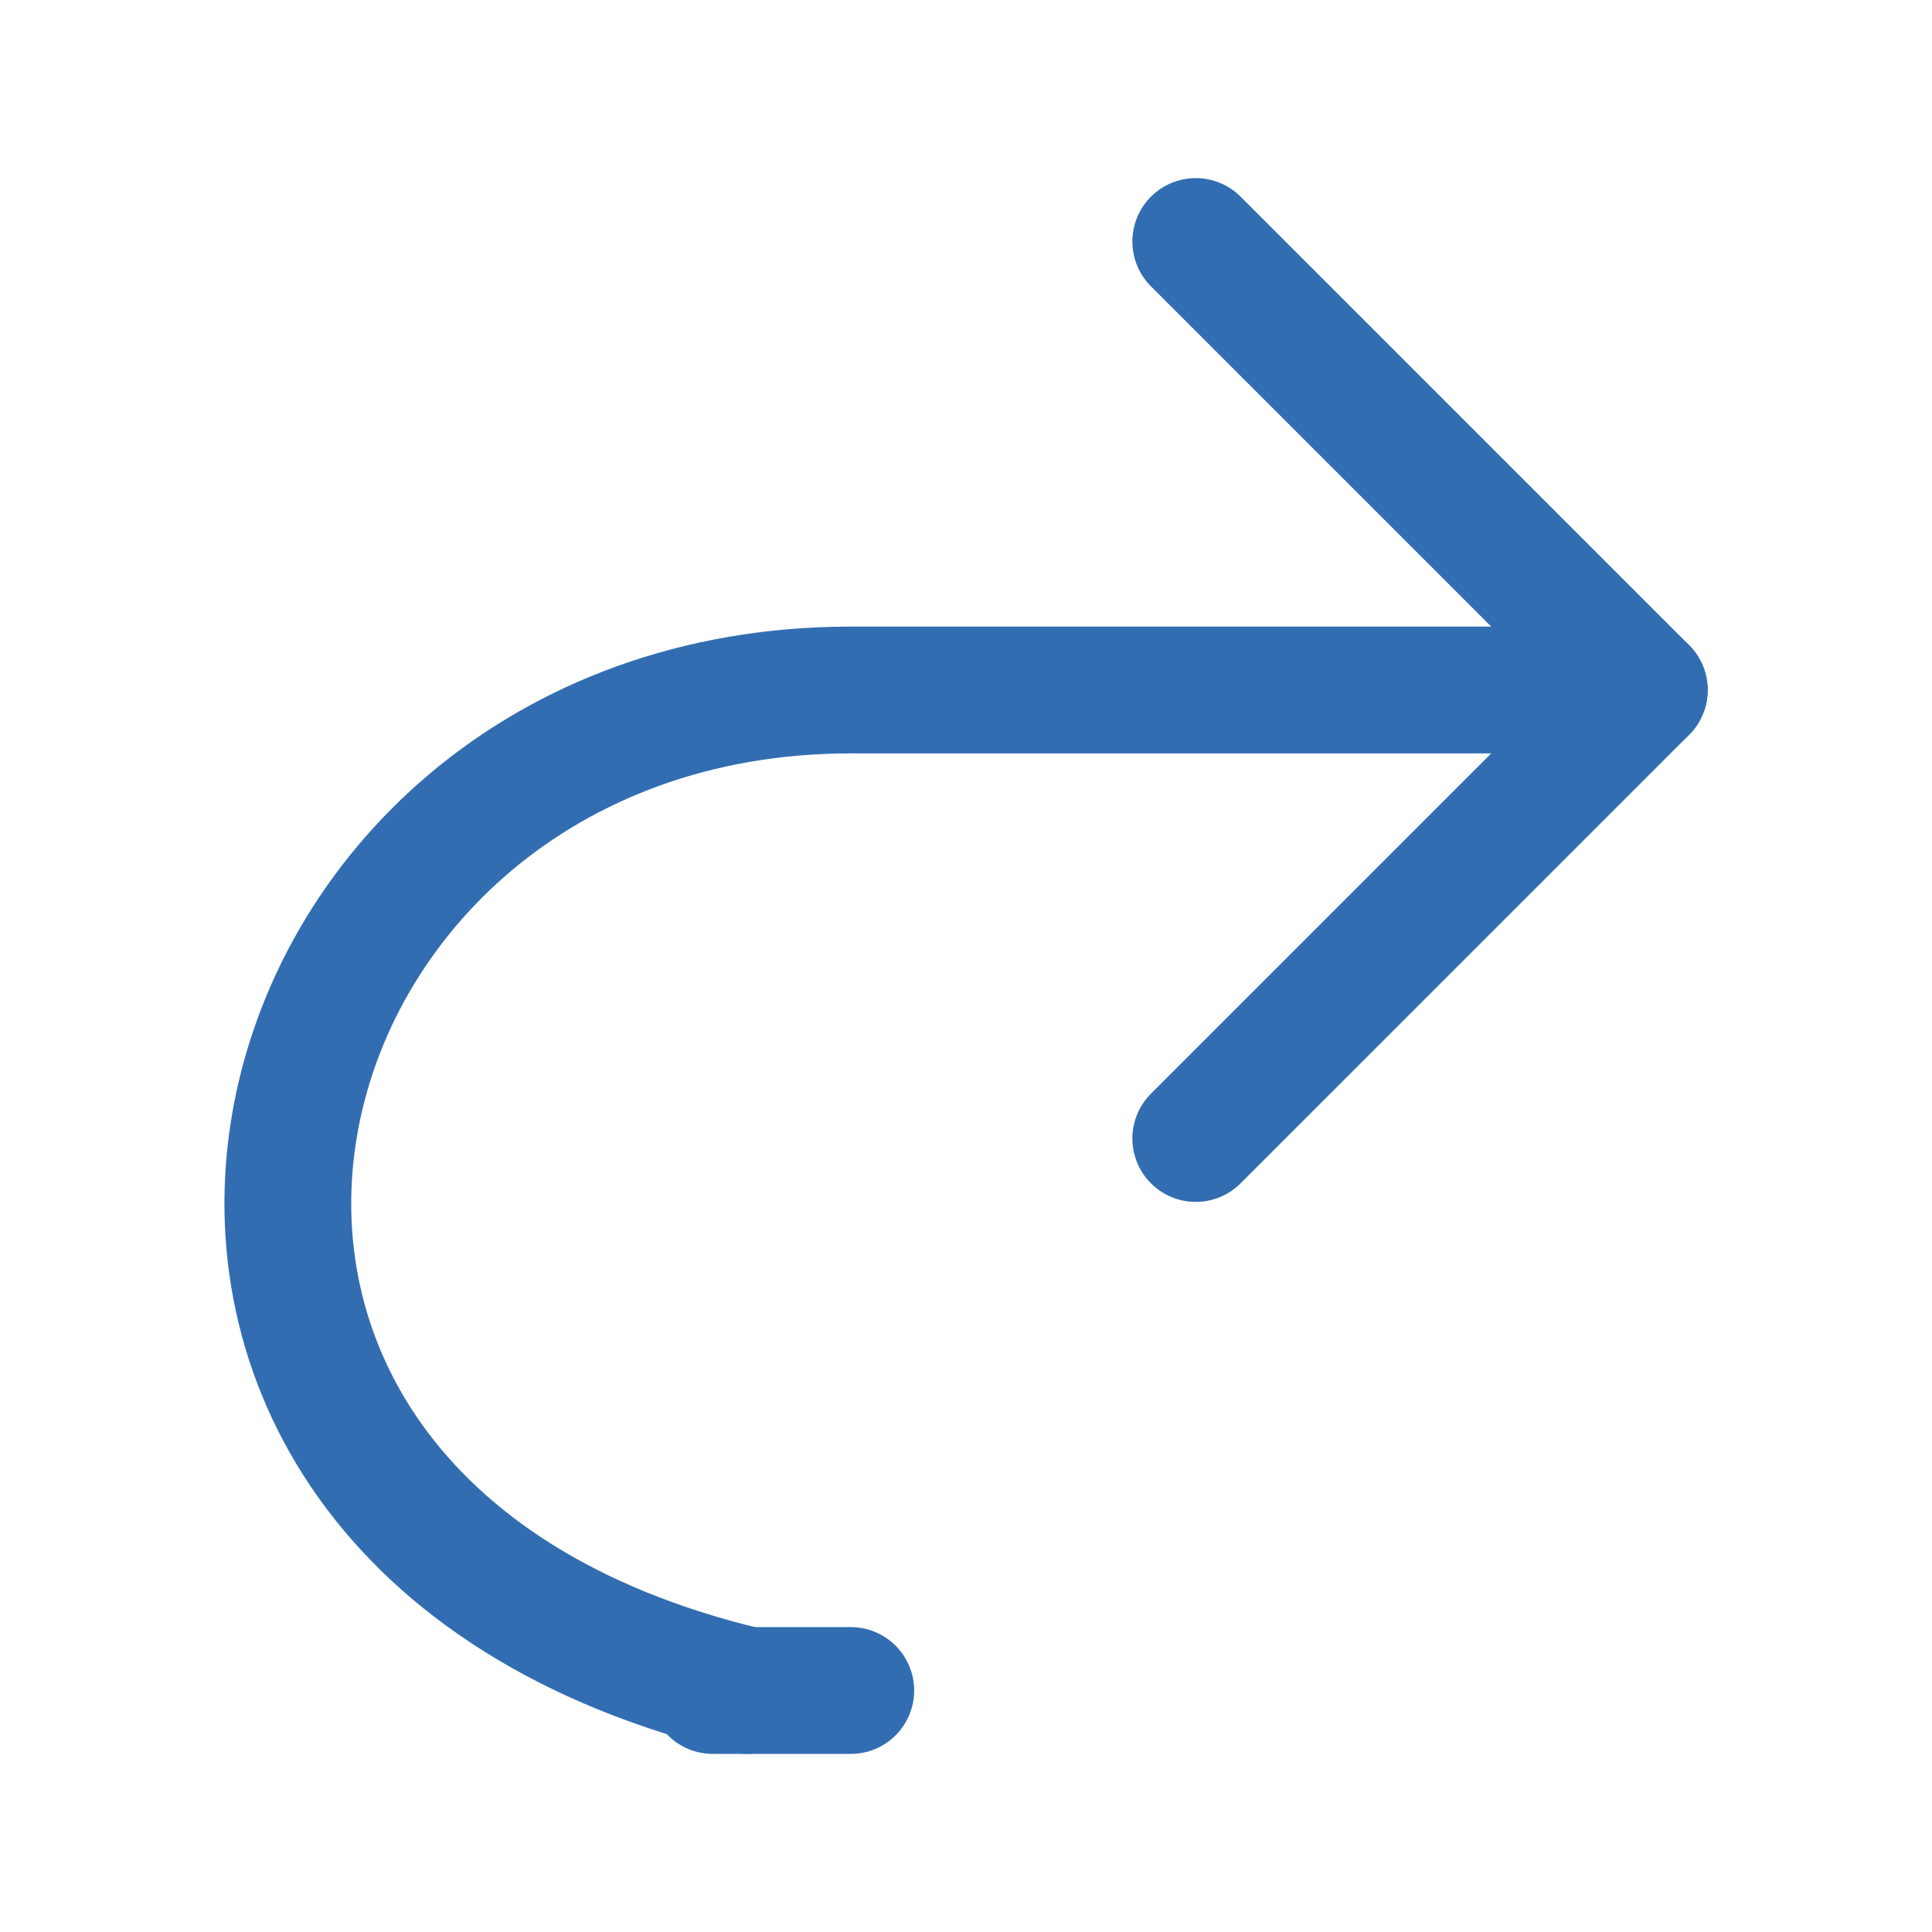
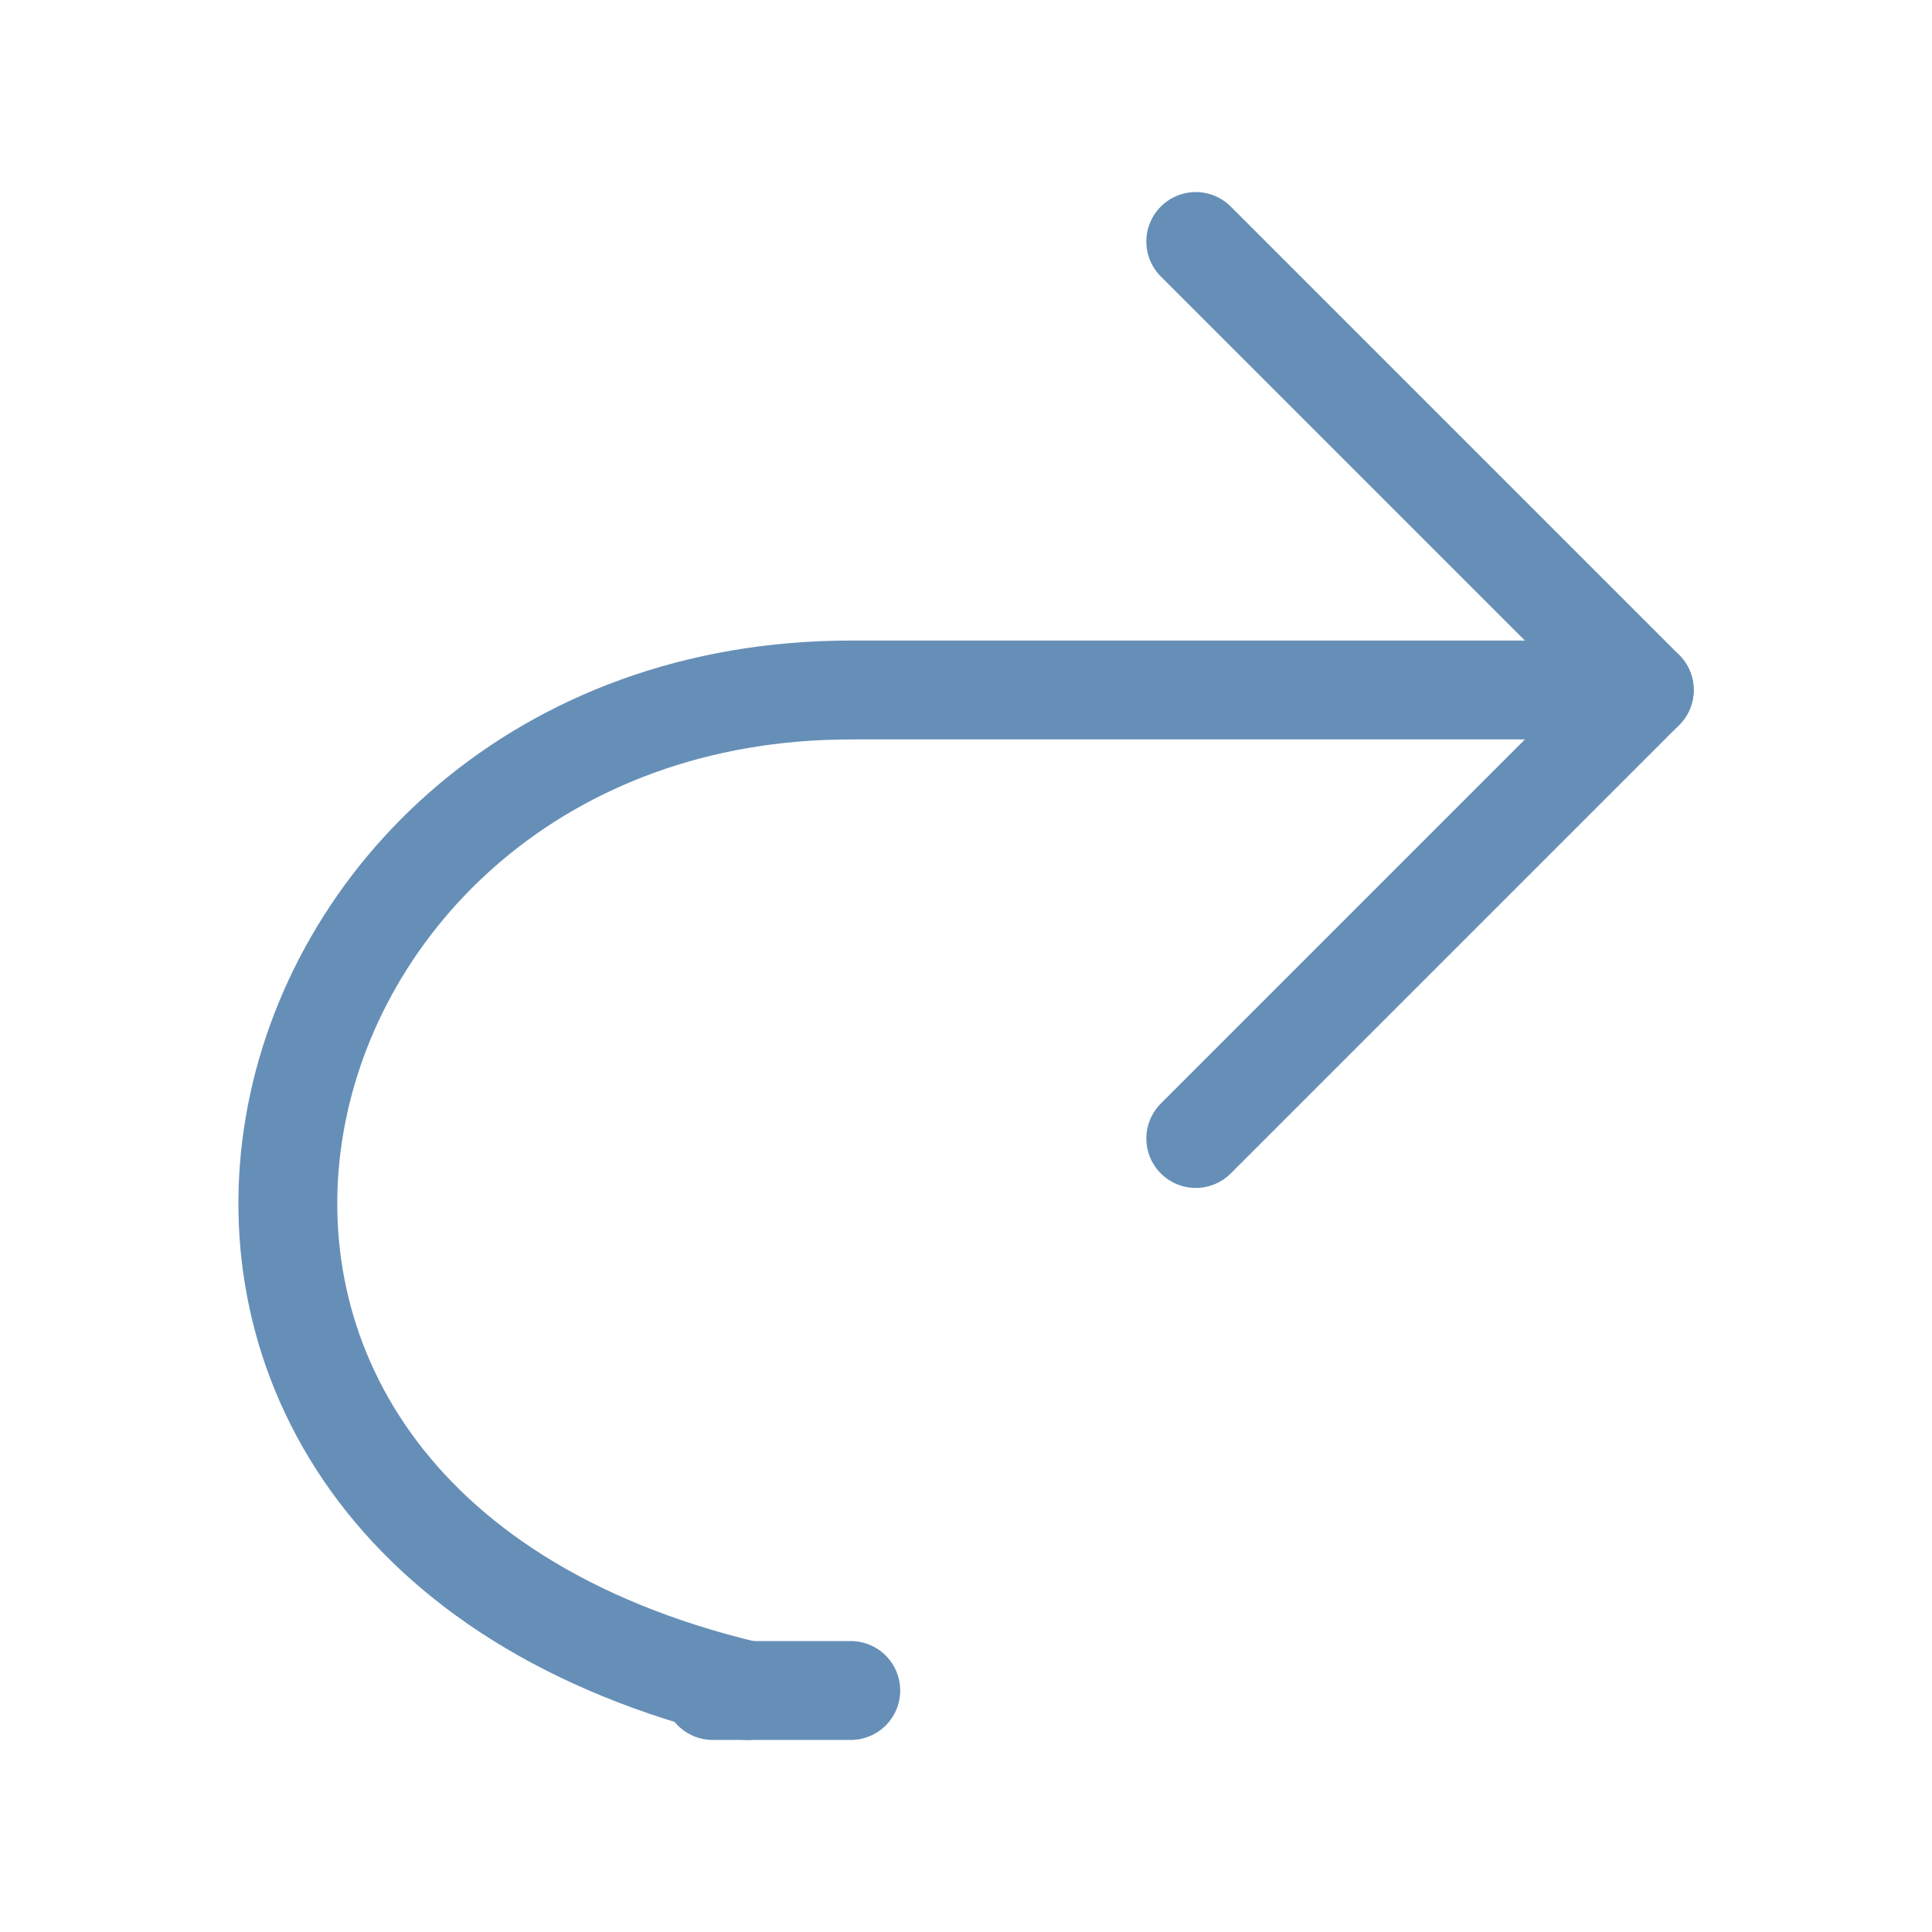
<svg xmlns="http://www.w3.org/2000/svg" width="256" height="256" viewBox="0 0 256 256" role="img" aria-label="Redo">
-   <defs />
-   <g transform="scale(4)">
-     <g transform="translate(-7.245714 -5.714286) scale(1.142857)">
-       <path d="M54 25H31C13 25 7 49 28 54" fill="none" stroke="#326db2" stroke-width="3.675" stroke-linecap="round" stroke-linejoin="round" />
-       <path d="M54 25 41 12M54 25 41 38" fill="none" stroke="#326db2" stroke-width="3.675" stroke-linecap="round" stroke-linejoin="round" />
-       <path d="M27 54h4" fill="none" stroke="#326db2" stroke-width="3.675" stroke-linecap="round" stroke-linejoin="round" />
+   <defs>
+     <linearGradient id="frosted-redo-light-material-top" x1="12" y1="12" x2="48" y2="56" gradientUnits="userSpaceOnUse">
+       <stop offset="0" stop-color="#eff7ff" />
+       <stop offset="1" stop-color="#c8ddf2" />
+     </linearGradient>
+     <linearGradient id="frosted-redo-light-material-front" x1="12" y1="12" x2="48" y2="56" gradientUnits="userSpaceOnUse">
+       <stop offset="0" stop-color="#b6d3ee" />
+       <stop offset="1" stop-color="#82afd8" />
+     </linearGradient>
+     <linearGradient id="frosted-redo-light-material-side" x1="12" y1="12" x2="48" y2="56" gradientUnits="userSpaceOnUse">
+       <stop offset="0" stop-color="#7eacd3" />
+       <stop offset="1" stop-color="#5385b5" />
+     </linearGradient>
+   </defs>
+   <g opacity=".91" data-layer="material">
+     <g transform="scale(4)">
+       <g transform="translate(-7.245714 -5.714286) scale(1.142857)">
+         <path d="M54 25H31C13 25 7 49 28 54" fill="none" stroke="#5784b0" stroke-width="2.866" stroke-linecap="round" stroke-linejoin="round" />
+         <path d="M54 25 41 12M54 25 41 38" fill="none" stroke="#5784b0" stroke-width="2.866" stroke-linecap="round" stroke-linejoin="round" />
+         <path d="M27 54h4" fill="none" stroke="#5784b0" stroke-width="2.866" stroke-linecap="round" stroke-linejoin="round" />
+       </g>
    </g>
  </g>
</svg>
